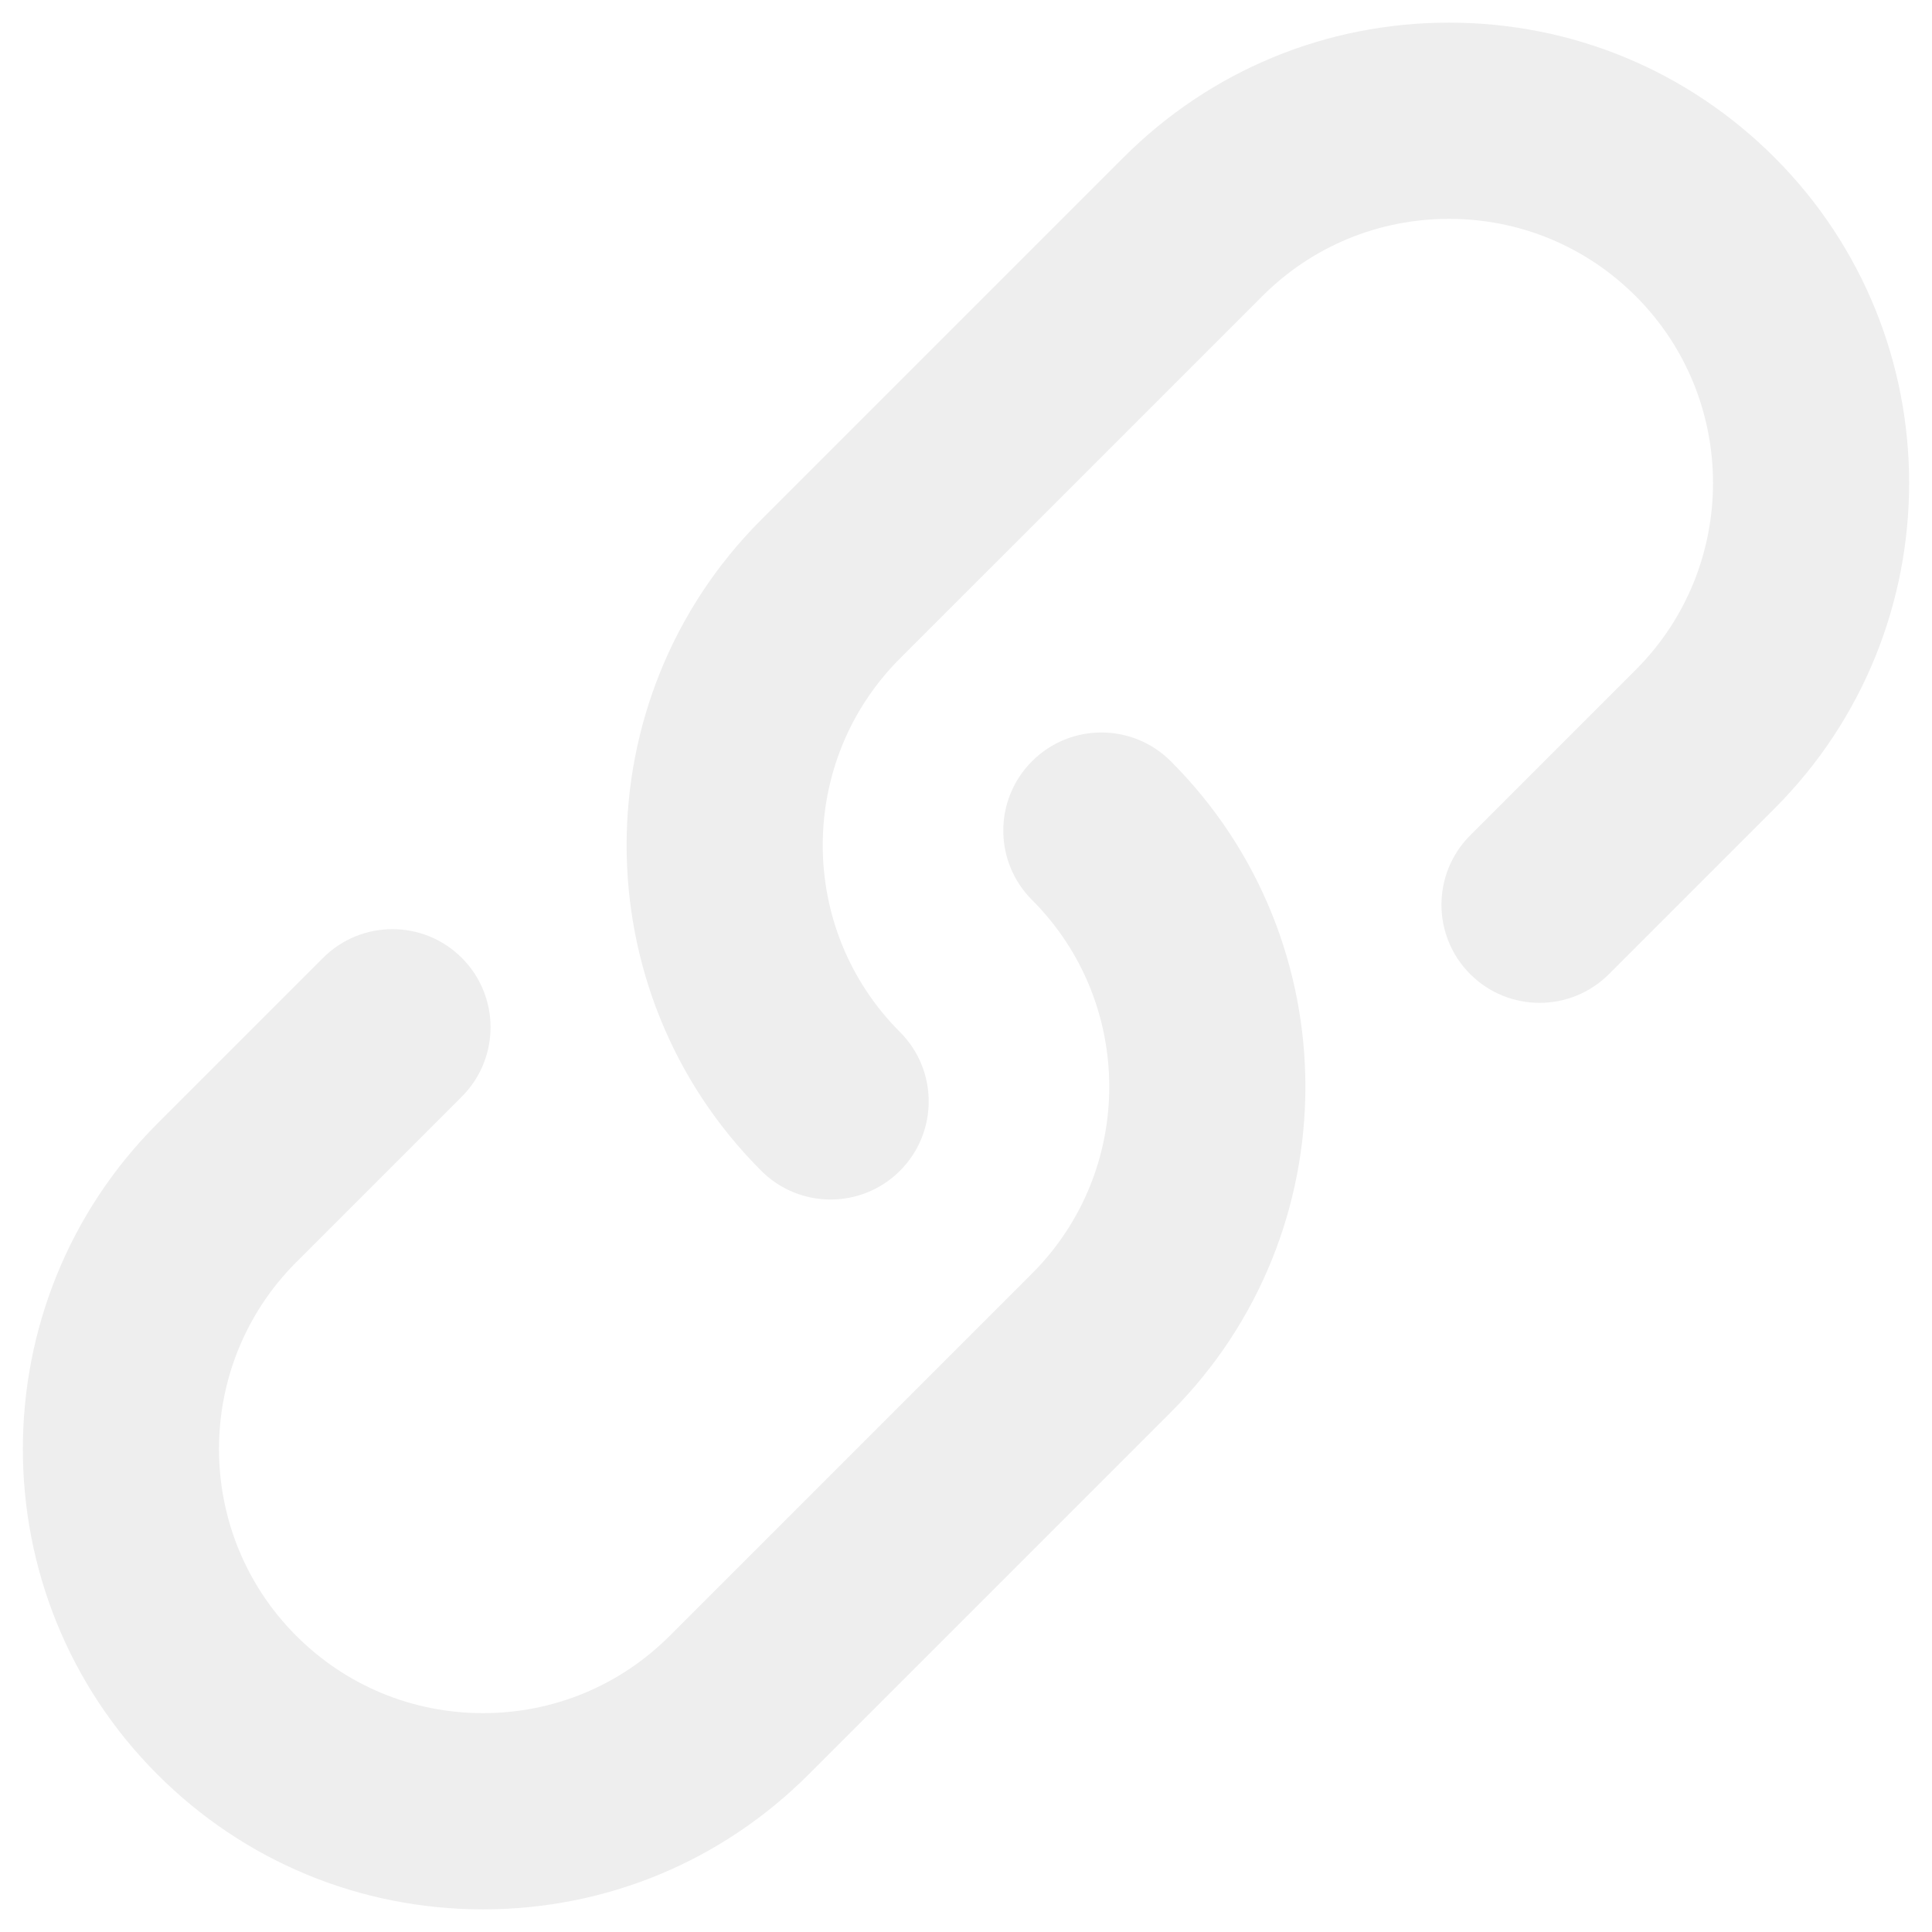
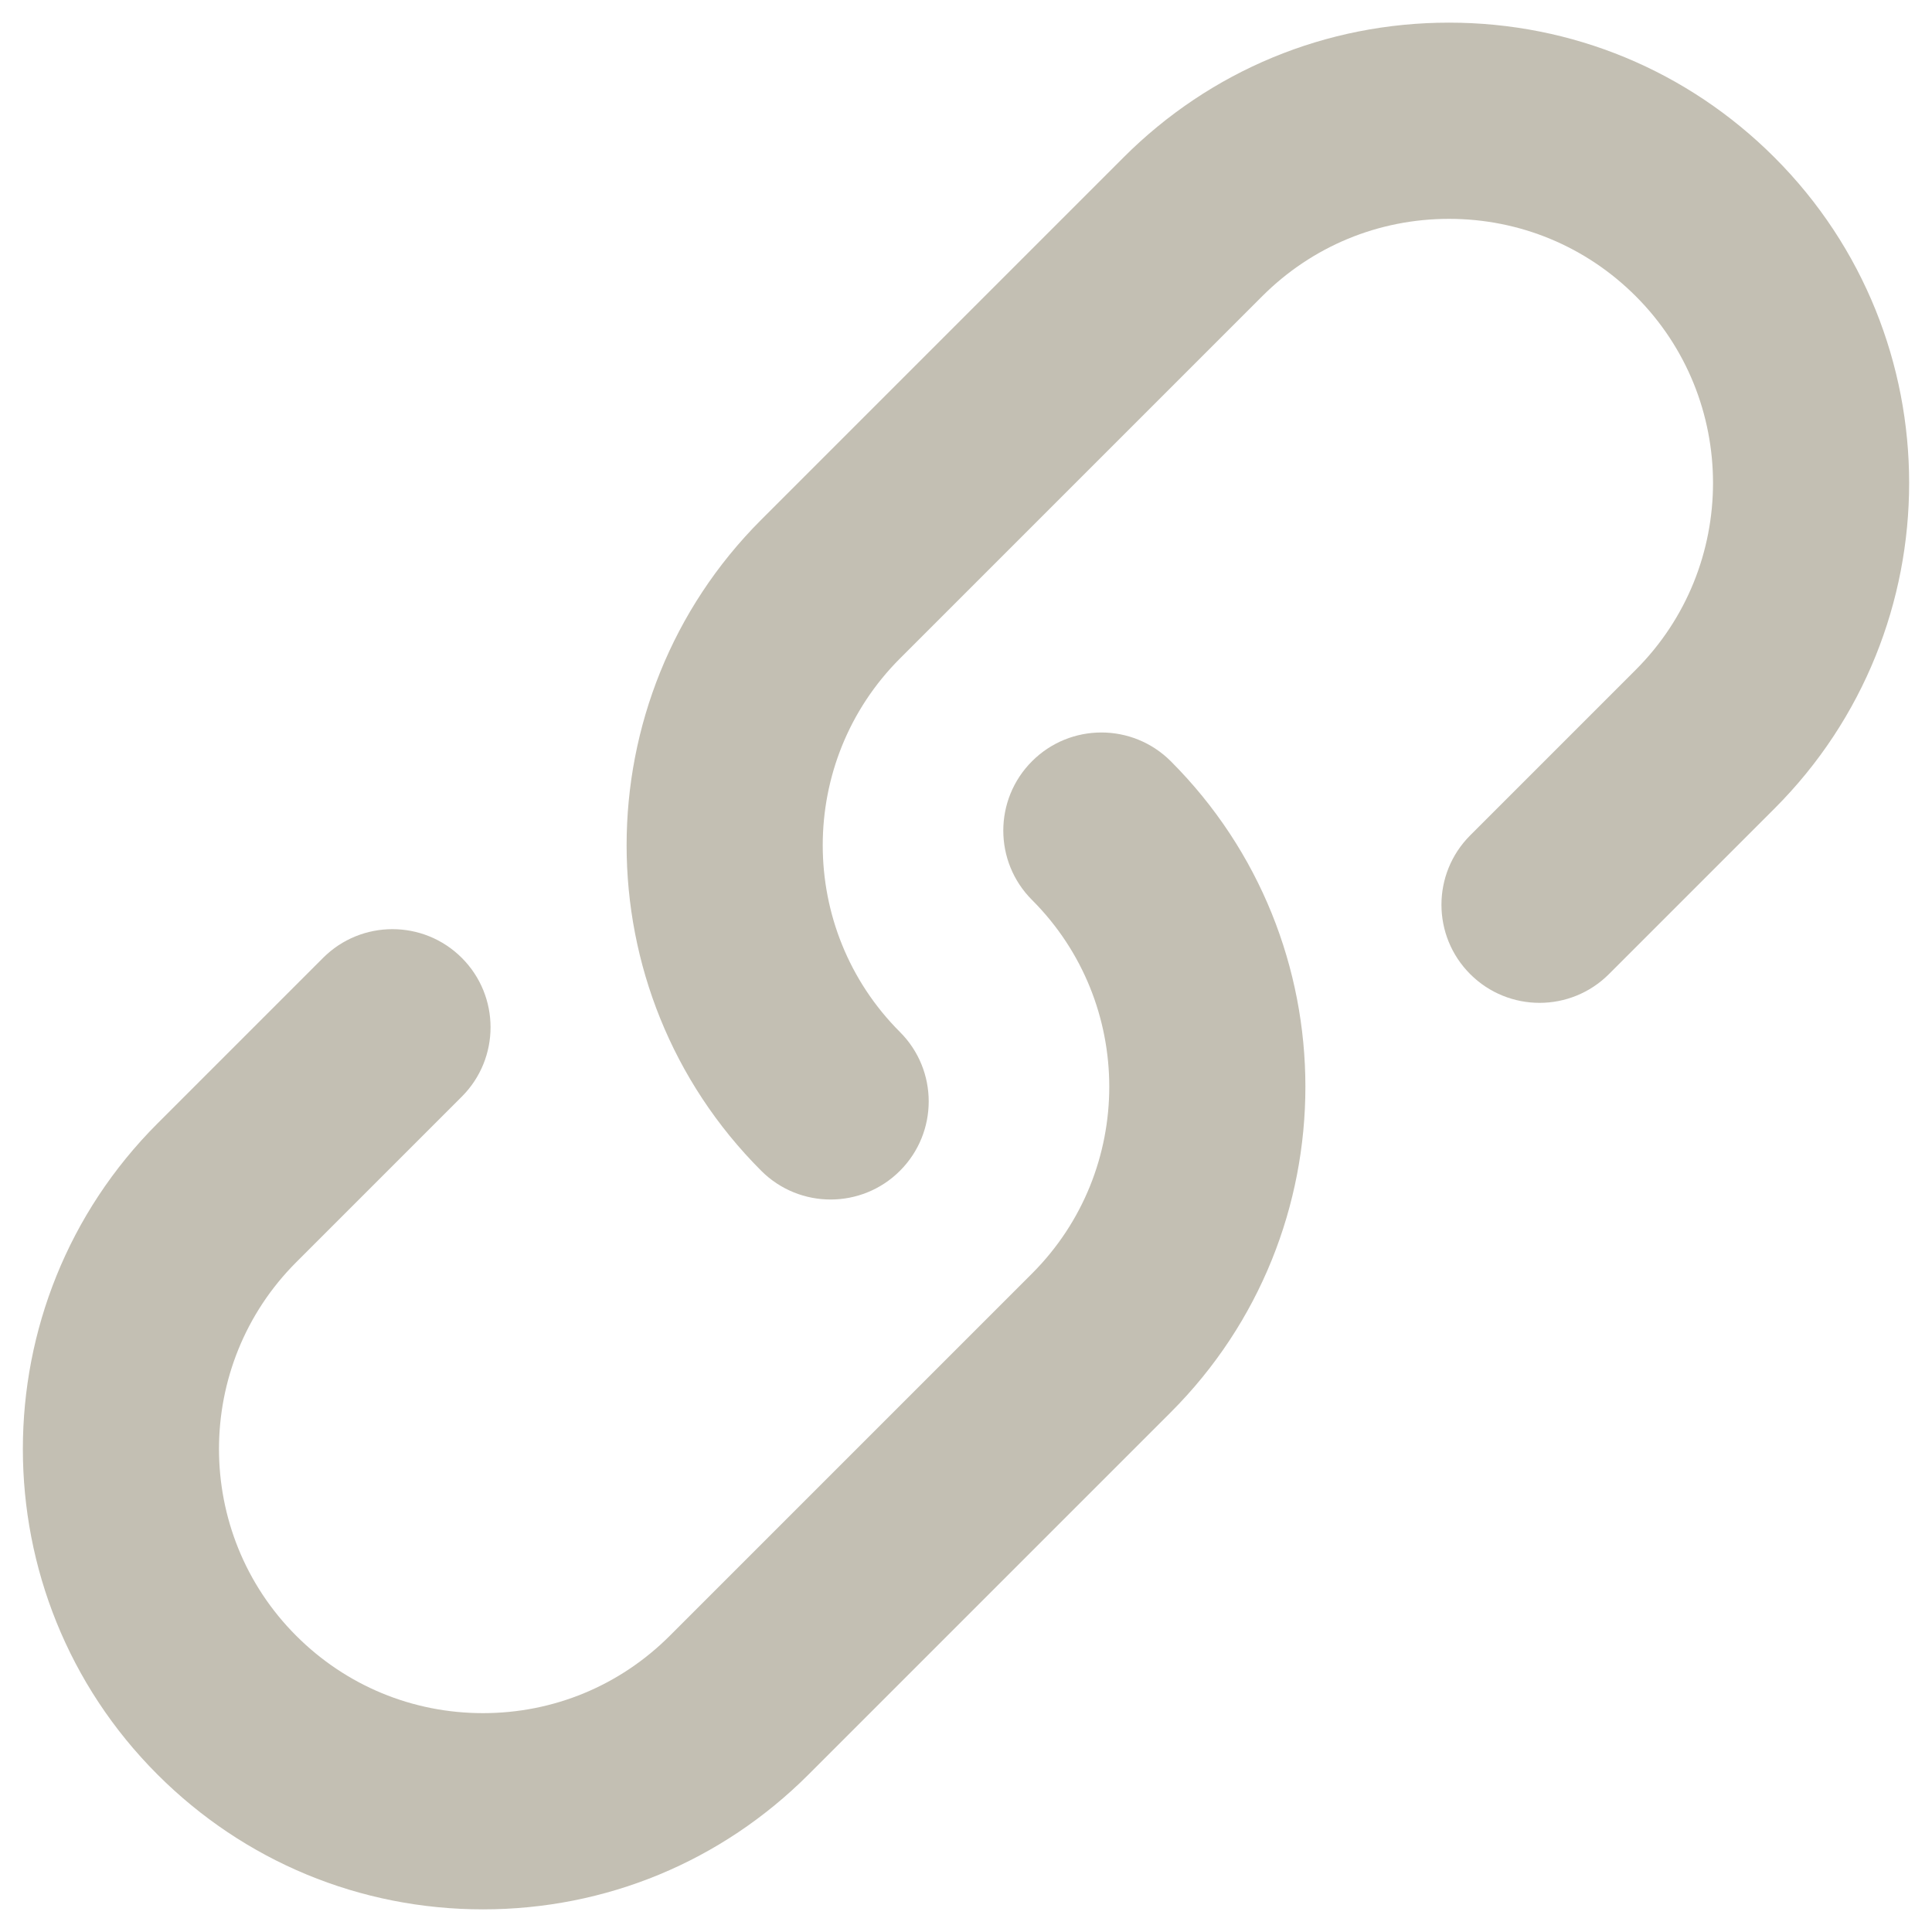
<svg xmlns="http://www.w3.org/2000/svg" version="1.1" width="512" height="512" viewBox="0 0 512 512">
  <g id="icomoon-ignore">
</g>
-   <path fill="#eeeeee" d="M220.118 317.883c-6.655 0-13.308-2.538-18.385-7.615-47.567-47.568-47.567-124.967 0-172.535l96-96c23.044-23.043 53.68-35.733 86.267-35.733s63.224 12.69 86.268 35.732c47.566 47.568 47.566 124.967 0 172.535l-43.883 43.883c-10.154 10.154-26.615 10.154-36.77 0-10.153-10.153-10.153-26.616 0-36.77l43.883-43.883c27.292-27.293 27.292-71.702 0-98.995-13.221-13.221-30.8-20.502-49.498-20.502s-36.276 7.281-49.498 20.503l-96 95.999c-27.293 27.293-27.293 71.703 0 98.996 10.154 10.153 10.153 26.616 0 36.77-5.075 5.076-11.731 7.615-18.384 7.615z" />
-   <path fill="#eeeeee" d="M128 506c-32.588 0-63.225-12.69-86.267-35.732-47.567-47.568-47.567-124.967 0-172.535l43.882-43.882c10.154-10.153 26.617-10.153 36.77 0 10.154 10.153 10.154 26.616 0 36.77l-43.882 43.882c-27.293 27.293-27.293 71.703 0 98.996 13.22 13.22 30.799 20.501 49.497 20.501s36.276-7.281 49.499-20.503l96-95.999c27.292-27.293 27.292-71.703 0-98.996-10.154-10.154-10.153-26.616 0-36.77 10.153-10.153 26.616-10.153 36.77 0.001 47.566 47.567 47.566 124.966 0.001 172.534l-96.001 96c-23.045 23.044-53.682 35.733-86.269 35.733z" />
+   <path fill="#c3bfb3" d="M220.118 317.883c-6.655 0-13.308-2.538-18.385-7.615-47.567-47.568-47.567-124.967 0-172.535l96-96c23.044-23.043 53.68-35.733 86.267-35.733s63.224 12.69 86.268 35.732c47.566 47.568 47.566 124.967 0 172.535l-43.883 43.883c-10.154 10.154-26.615 10.154-36.77 0-10.153-10.153-10.153-26.616 0-36.77l43.883-43.883c27.292-27.293 27.292-71.702 0-98.995-13.221-13.221-30.8-20.502-49.498-20.502s-36.276 7.281-49.498 20.503l-96 95.999c-27.293 27.293-27.293 71.703 0 98.996 10.154 10.153 10.153 26.616 0 36.77-5.075 5.076-11.731 7.615-18.384 7.615z" />
+   <path fill="#c3bfb3" d="M128 506c-32.588 0-63.225-12.69-86.267-35.732-47.567-47.568-47.567-124.967 0-172.535l43.882-43.882c10.154-10.153 26.617-10.153 36.77 0 10.154 10.153 10.154 26.616 0 36.77l-43.882 43.882c-27.293 27.293-27.293 71.703 0 98.996 13.22 13.22 30.799 20.501 49.497 20.501s36.276-7.281 49.499-20.503l96-95.999c27.292-27.293 27.292-71.703 0-98.996-10.154-10.154-10.153-26.616 0-36.77 10.153-10.153 26.616-10.153 36.77 0.001 47.566 47.567 47.566 124.966 0.001 172.534l-96.001 96c-23.045 23.044-53.682 35.733-86.269 35.733z" />
</svg>
